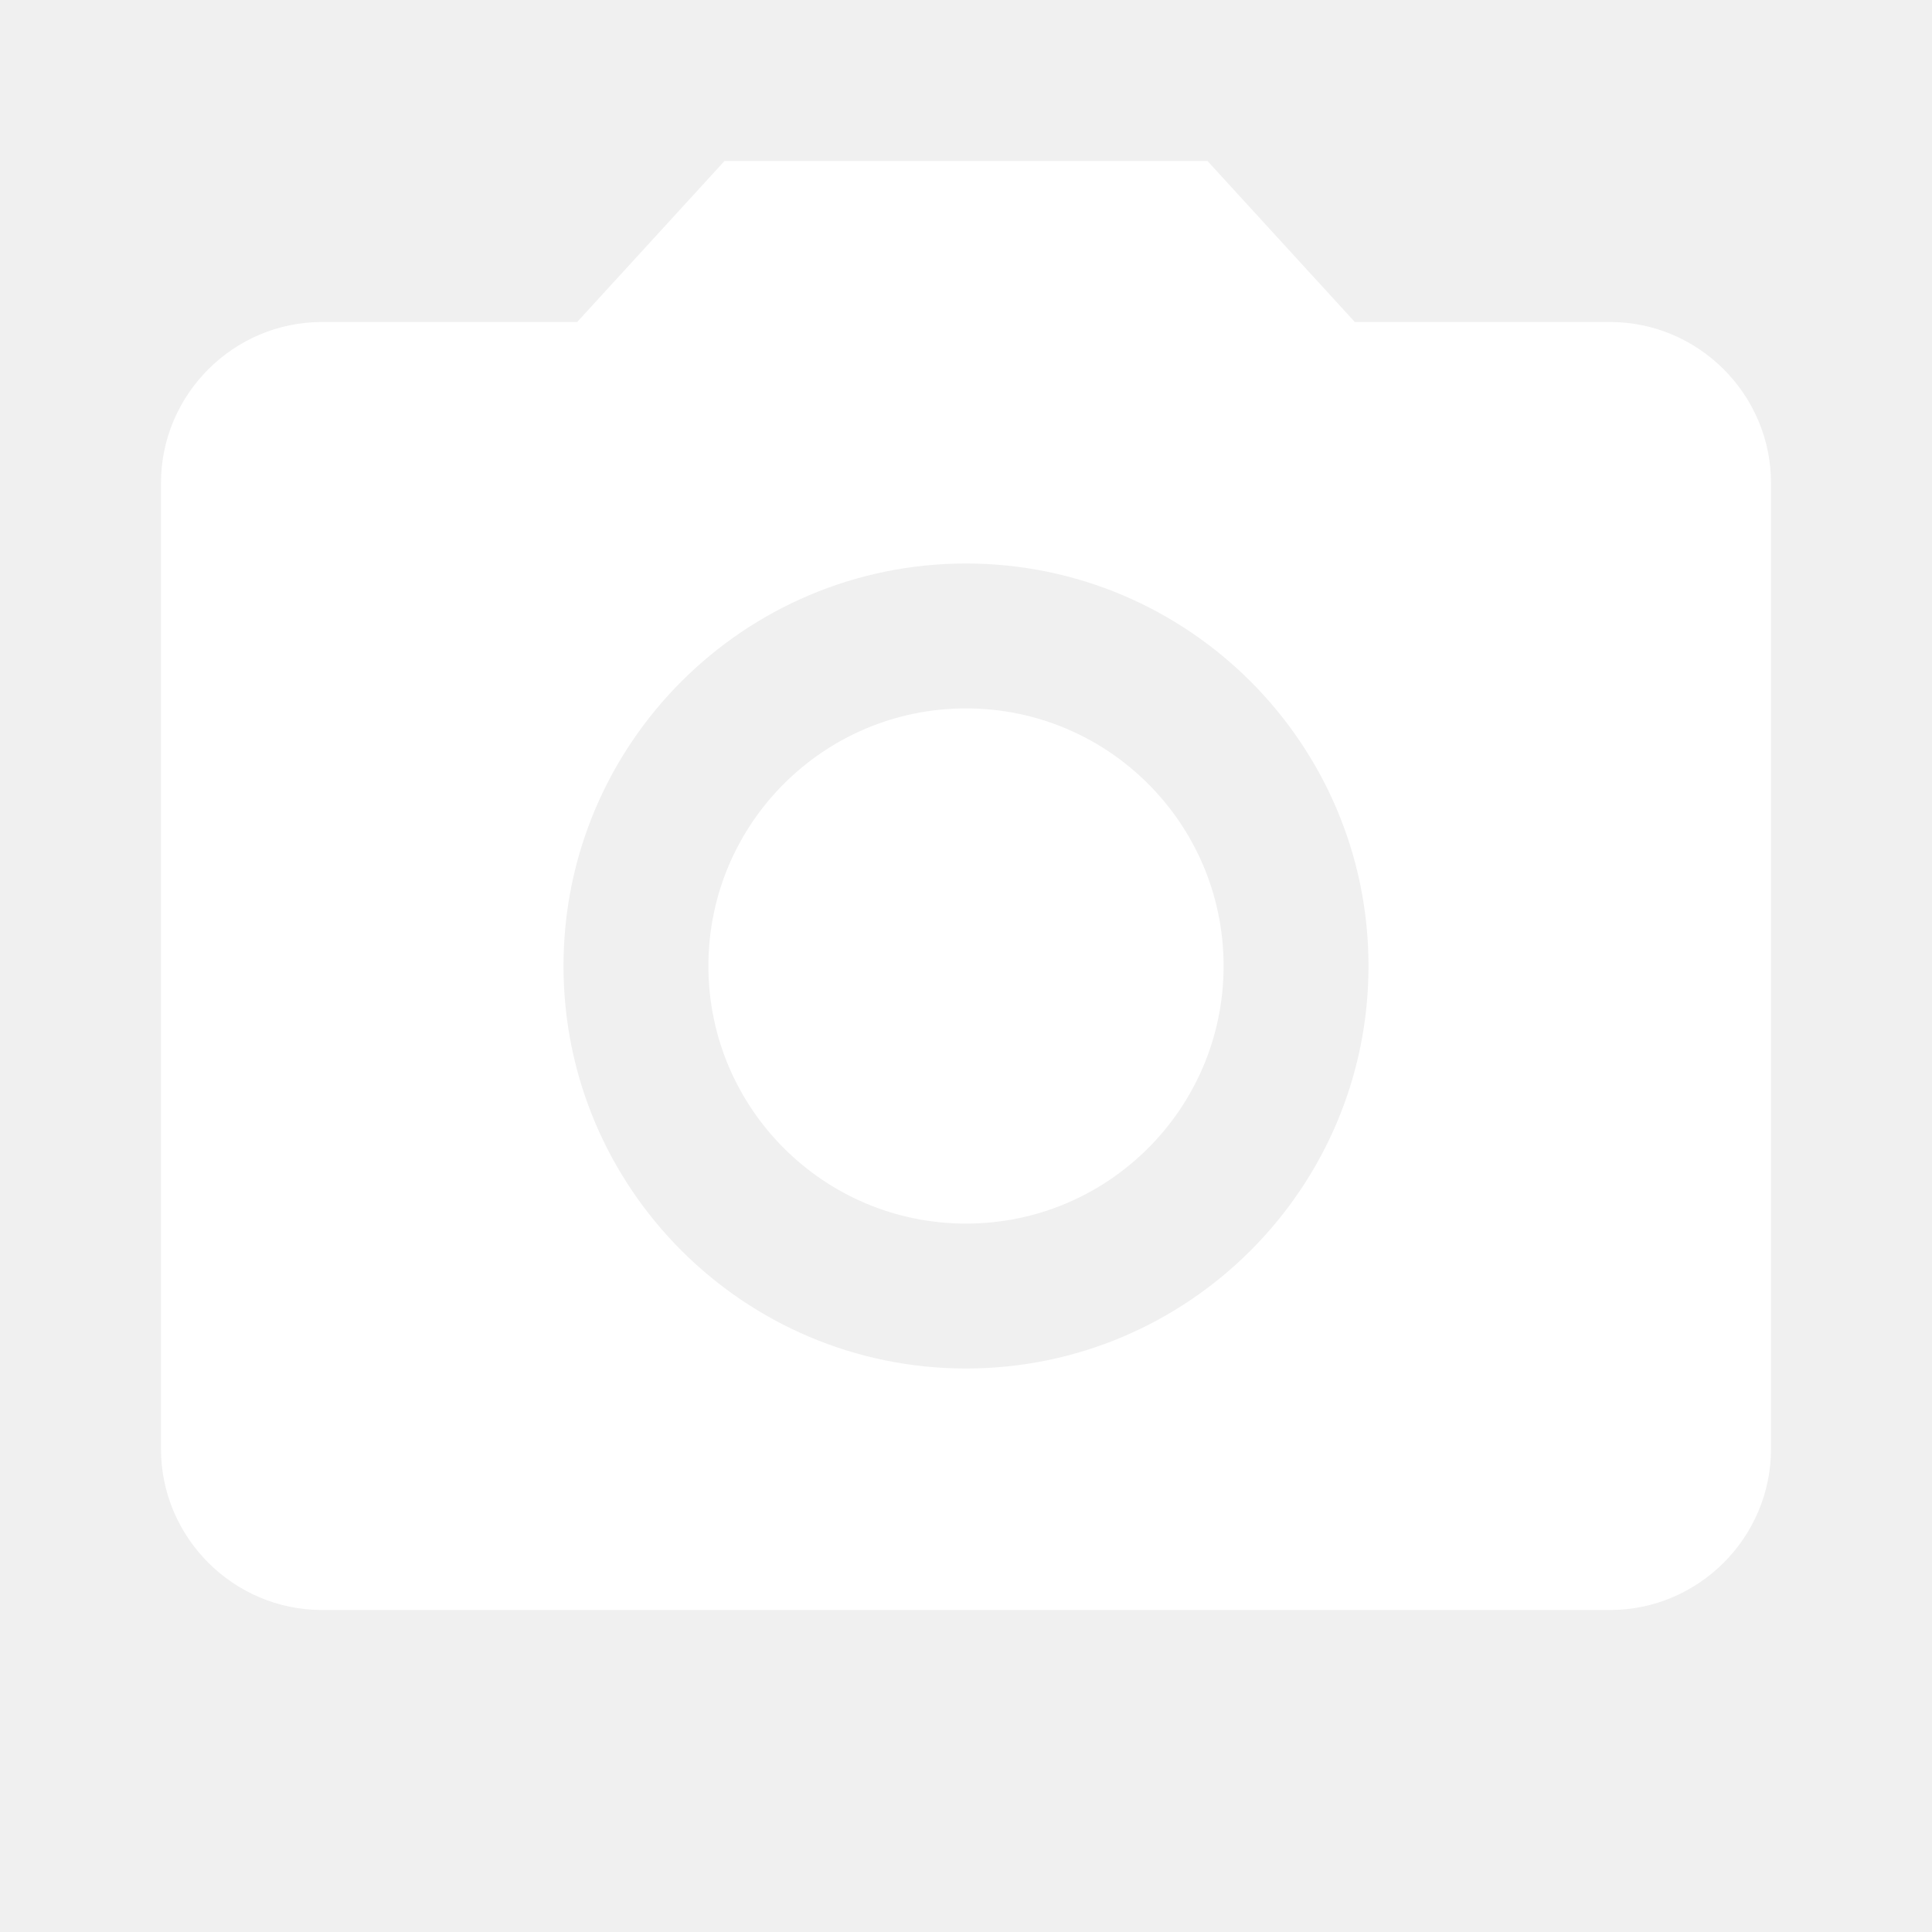
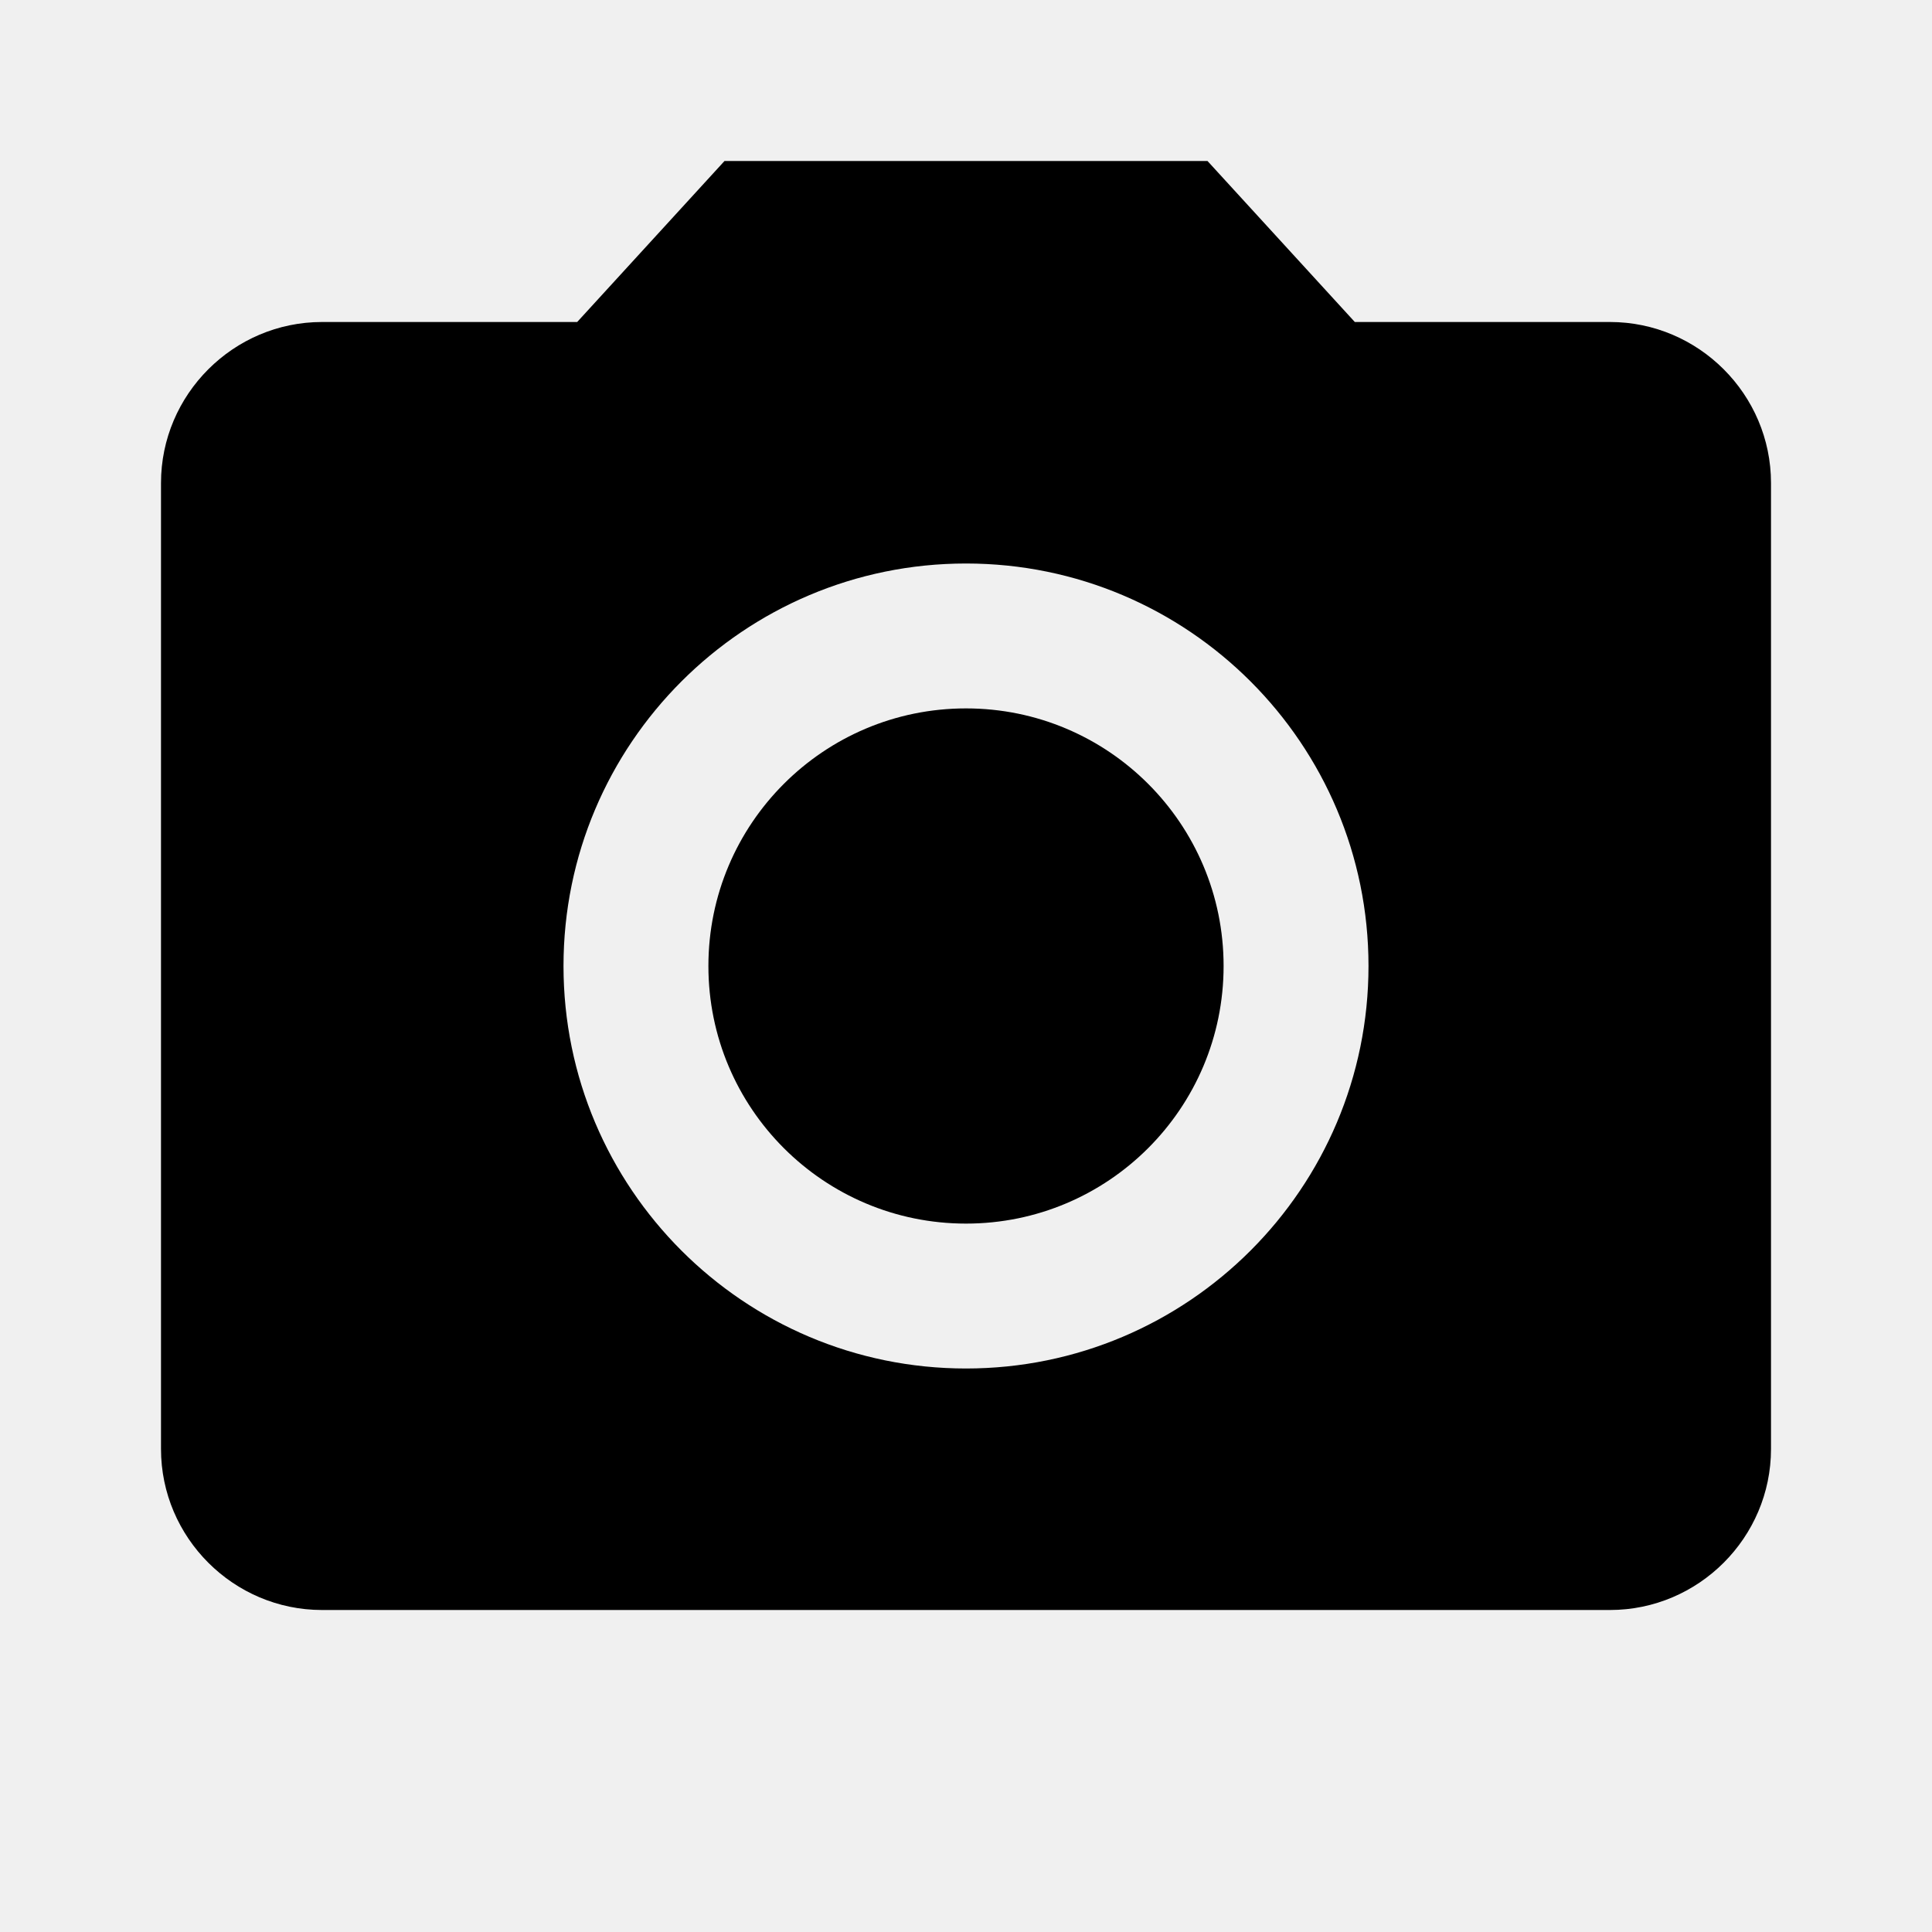
- <svg xmlns="http://www.w3.org/2000/svg" viewBox="0 0 24 24" fill="white" width="18px" height="18px">
+ <svg xmlns="http://www.w3.org/2000/svg" viewBox="0 0 24 24" fill="currentColor" width="18px" height="18px">
  <path d="M0 0h24v24H0z" fill="none" />
  <circle cx="12" cy="12" r="3.2" />
  <path d="M9 2L7.17 4H4c-1.1 0-2 .9-2 2v12c0 1.1.9 2 2 2h16c1.1 0 2-.9 2-2V6c0-1.1-.9-2-2-2h-3.17L15 2H9zm3 15c-2.76 0-5-2.24-5-5s2.24-5 5-5 5 2.24 5 5-2.24 5-5 5z" />
</svg>
